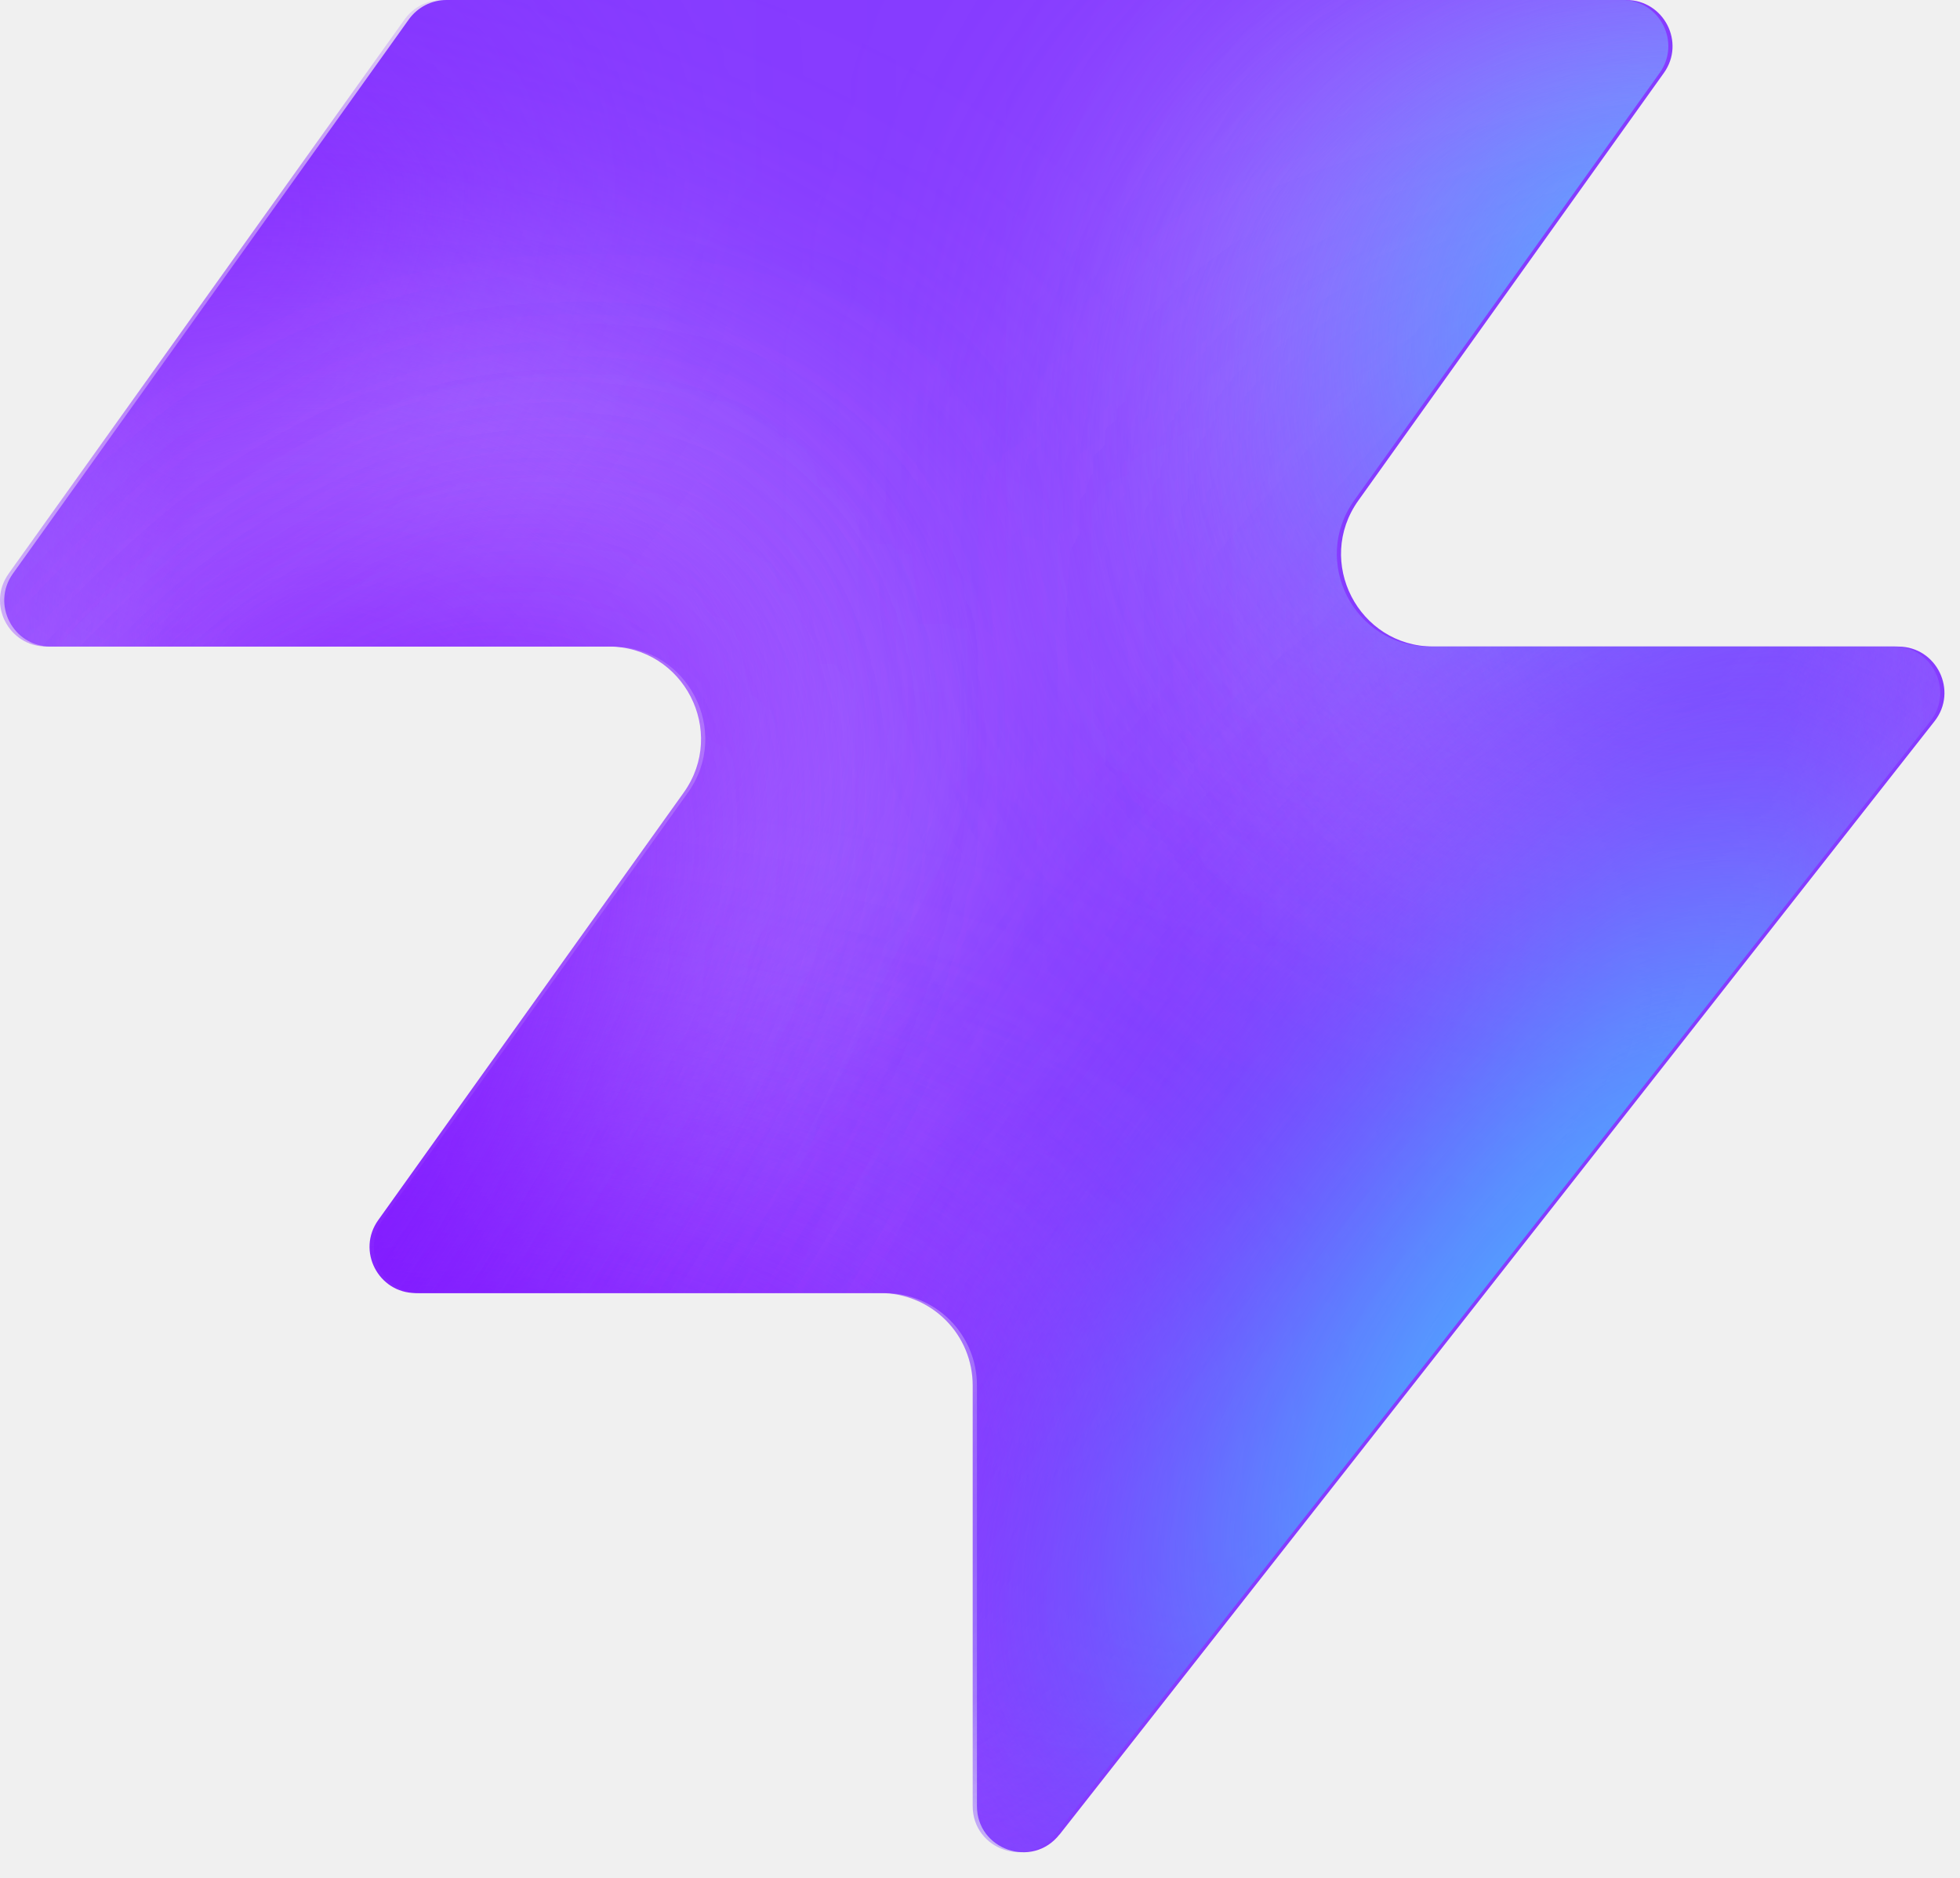
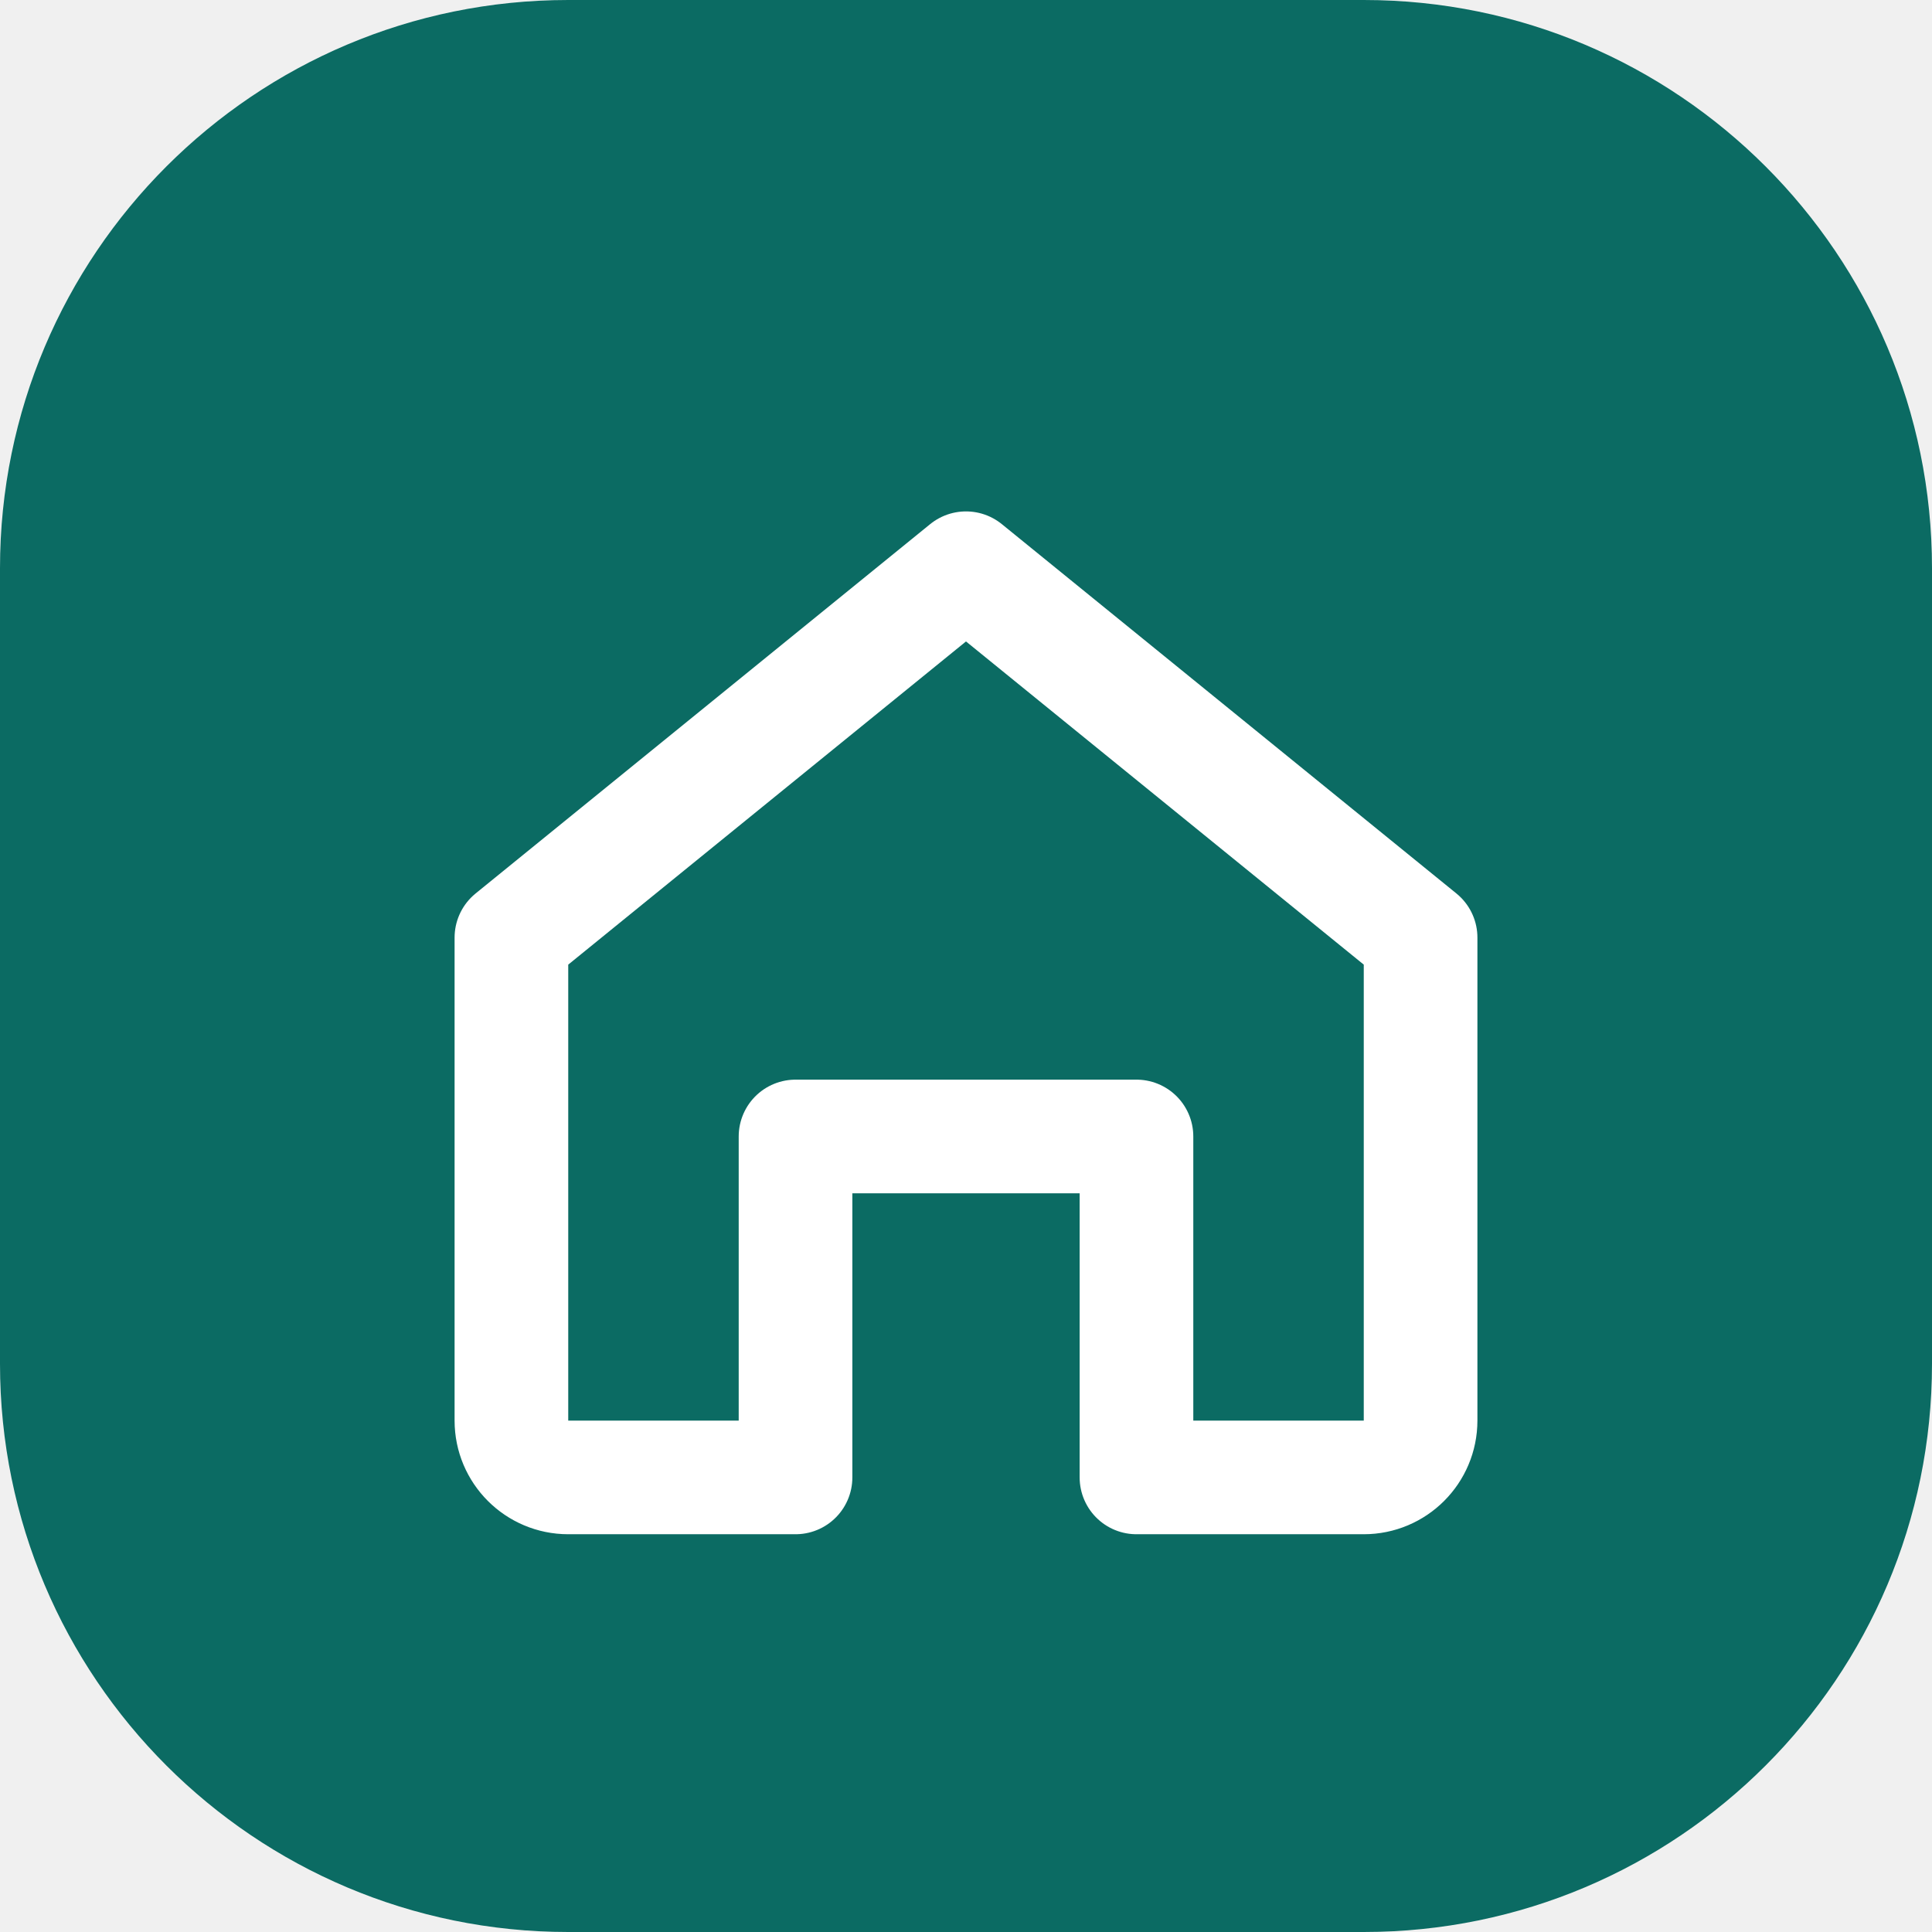
- <svg xmlns="http://www.w3.org/2000/svg" width="48" height="46" fill="none" viewBox="0 0 48 46">
-   <path fill="#863bff" d="M25.946 44.938c-.664.845-2.021.375-2.021-.698V33.937a2.26 2.26 0 0 0-2.262-2.262H10.287c-.92 0-1.456-1.04-.92-1.788l7.48-10.471c1.07-1.497 0-3.578-1.842-3.578H1.237c-.92 0-1.456-1.04-.92-1.788L10.013.474c.214-.297.556-.474.92-.474h28.894c.92 0 1.456 1.04.92 1.788l-7.48 10.471c-1.07 1.498 0 3.579 1.842 3.579h11.377c.943 0 1.473 1.088.89 1.83L25.947 44.94z" style="fill:#863bff;fill:color(display-p3 .525 .23 1);fill-opacity:1" />
-   <mask id="a" width="48" height="46" x="0" y="0" maskUnits="userSpaceOnUse" style="mask-type:alpha">
-     <path fill="#000" d="M25.842 44.938c-.664.844-2.021.375-2.021-.698V33.937a2.26 2.26 0 0 0-2.262-2.262H10.183c-.92 0-1.456-1.04-.92-1.788l7.48-10.471c1.07-1.498 0-3.579-1.842-3.579H1.133c-.92 0-1.456-1.04-.92-1.787L9.91.473c.214-.297.556-.474.92-.474h28.894c.92 0 1.456 1.04.92 1.788l-7.48 10.471c-1.07 1.498 0 3.578 1.842 3.578h11.377c.943 0 1.473 1.088.89 1.832L25.843 44.94z" style="fill:#000;fill-opacity:1" />
-   </mask>
-   <g mask="url(#a)">
-     <g filter="url(#b)">
-       <ellipse cx="5.508" cy="14.704" fill="#ede6ff" rx="5.508" ry="14.704" style="fill:#ede6ff;fill:color(display-p3 .927 .903 1);fill-opacity:1" transform="matrix(.00324 1 1 -.00324 -4.47 31.516)" />
-     </g>
-     <g filter="url(#c)">
-       <ellipse cx="10.399" cy="29.851" fill="#ede6ff" rx="10.399" ry="29.851" style="fill:#ede6ff;fill:color(display-p3 .927 .903 1);fill-opacity:1" transform="matrix(.00324 1 1 -.00324 -39.328 7.883)" />
-     </g>
-     <g filter="url(#d)">
-       <ellipse cx="5.508" cy="30.487" fill="#7e14ff" rx="5.508" ry="30.487" style="fill:#7e14ff;fill:color(display-p3 .492 .077 1);fill-opacity:1" transform="rotate(89.814 -25.913 -14.639)scale(1 -1)" />
-     </g>
-     <g filter="url(#e)">
-       <ellipse cx="5.508" cy="30.599" fill="#7e14ff" rx="5.508" ry="30.599" style="fill:#7e14ff;fill:color(display-p3 .492 .077 1);fill-opacity:1" transform="rotate(89.814 -32.644 -3.334)scale(1 -1)" />
-     </g>
-     <g filter="url(#f)">
-       <ellipse cx="5.508" cy="30.599" fill="#7e14ff" rx="5.508" ry="30.599" style="fill:#7e14ff;fill:color(display-p3 .492 .077 1);fill-opacity:1" transform="matrix(.00324 1 1 -.00324 -34.34 30.47)" />
-     </g>
-     <g filter="url(#g)">
-       <ellipse cx="14.072" cy="22.078" fill="#ede6ff" rx="14.072" ry="22.078" style="fill:#ede6ff;fill:color(display-p3 .927 .903 1);fill-opacity:1" transform="rotate(93.35 24.506 48.493)scale(-1 1)" />
-     </g>
-     <g filter="url(#h)">
-       <ellipse cx="3.47" cy="21.501" fill="#7e14ff" rx="3.47" ry="21.501" style="fill:#7e14ff;fill:color(display-p3 .492 .077 1);fill-opacity:1" transform="rotate(89.009 28.708 47.59)scale(-1 1)" />
-     </g>
-     <g filter="url(#i)">
-       <ellipse cx="3.47" cy="21.501" fill="#7e14ff" rx="3.47" ry="21.501" style="fill:#7e14ff;fill:color(display-p3 .492 .077 1);fill-opacity:1" transform="rotate(89.009 28.708 47.59)scale(-1 1)" />
-     </g>
-     <g filter="url(#j)">
-       <ellipse cx=".387" cy="8.972" fill="#7e14ff" rx="4.407" ry="29.108" style="fill:#7e14ff;fill:color(display-p3 .492 .077 1);fill-opacity:1" transform="rotate(39.51 .387 8.972)" />
-     </g>
-     <g filter="url(#k)">
-       <ellipse cx="47.523" cy="-6.092" fill="#7e14ff" rx="4.407" ry="29.108" style="fill:#7e14ff;fill:color(display-p3 .492 .077 1);fill-opacity:1" transform="rotate(37.892 47.523 -6.092)" />
-     </g>
-     <g filter="url(#l)">
-       <ellipse cx="41.412" cy="6.333" fill="#47bfff" rx="5.971" ry="9.665" style="fill:#47bfff;fill:color(display-p3 .28 .748 1);fill-opacity:1" transform="rotate(37.892 41.412 6.333)" />
-     </g>
-     <g filter="url(#m)">
-       <ellipse cx="-1.879" cy="38.332" fill="#7e14ff" rx="4.407" ry="29.108" style="fill:#7e14ff;fill:color(display-p3 .492 .077 1);fill-opacity:1" transform="rotate(37.892 -1.88 38.332)" />
-     </g>
-     <g filter="url(#n)">
-       <ellipse cx="-1.879" cy="38.332" fill="#7e14ff" rx="4.407" ry="29.108" style="fill:#7e14ff;fill:color(display-p3 .492 .077 1);fill-opacity:1" transform="rotate(37.892 -1.88 38.332)" />
-     </g>
-     <g filter="url(#o)">
-       <ellipse cx="35.651" cy="29.907" fill="#7e14ff" rx="4.407" ry="29.108" style="fill:#7e14ff;fill:color(display-p3 .492 .077 1);fill-opacity:1" transform="rotate(37.892 35.651 29.907)" />
-     </g>
-     <g filter="url(#p)">
-       <ellipse cx="38.418" cy="32.4" fill="#47bfff" rx="5.971" ry="15.297" style="fill:#47bfff;fill:color(display-p3 .28 .748 1);fill-opacity:1" transform="rotate(37.892 38.418 32.4)" />
-     </g>
-   </g>
-   <defs>
-     <filter id="b" width="60.045" height="41.654" x="-19.77" y="16.149" color-interpolation-filters="sRGB" filterUnits="userSpaceOnUse">
-       <feFlood flood-opacity="0" result="BackgroundImageFix" />
-       <feBlend in="SourceGraphic" in2="BackgroundImageFix" result="shape" />
-       <feGaussianBlur result="effect1_foregroundBlur_2002_17158" stdDeviation="7.659" />
-     </filter>
-     <filter id="c" width="90.34" height="51.437" x="-54.613" y="-7.533" color-interpolation-filters="sRGB" filterUnits="userSpaceOnUse">
-       <feFlood flood-opacity="0" result="BackgroundImageFix" />
-       <feBlend in="SourceGraphic" in2="BackgroundImageFix" result="shape" />
-       <feGaussianBlur result="effect1_foregroundBlur_2002_17158" stdDeviation="7.659" />
-     </filter>
-     <filter id="d" width="79.355" height="29.4" x="-49.64" y="2.03" color-interpolation-filters="sRGB" filterUnits="userSpaceOnUse">
-       <feFlood flood-opacity="0" result="BackgroundImageFix" />
-       <feBlend in="SourceGraphic" in2="BackgroundImageFix" result="shape" />
-       <feGaussianBlur result="effect1_foregroundBlur_2002_17158" stdDeviation="4.596" />
-     </filter>
-     <filter id="e" width="79.579" height="29.4" x="-45.045" y="20.029" color-interpolation-filters="sRGB" filterUnits="userSpaceOnUse">
-       <feFlood flood-opacity="0" result="BackgroundImageFix" />
-       <feBlend in="SourceGraphic" in2="BackgroundImageFix" result="shape" />
-       <feGaussianBlur result="effect1_foregroundBlur_2002_17158" stdDeviation="4.596" />
-     </filter>
-     <filter id="f" width="79.579" height="29.4" x="-43.513" y="21.178" color-interpolation-filters="sRGB" filterUnits="userSpaceOnUse">
-       <feFlood flood-opacity="0" result="BackgroundImageFix" />
-       <feBlend in="SourceGraphic" in2="BackgroundImageFix" result="shape" />
-       <feGaussianBlur result="effect1_foregroundBlur_2002_17158" stdDeviation="4.596" />
-     </filter>
-     <filter id="g" width="74.749" height="58.852" x="15.756" y="-17.901" color-interpolation-filters="sRGB" filterUnits="userSpaceOnUse">
-       <feFlood flood-opacity="0" result="BackgroundImageFix" />
-       <feBlend in="SourceGraphic" in2="BackgroundImageFix" result="shape" />
-       <feGaussianBlur result="effect1_foregroundBlur_2002_17158" stdDeviation="7.659" />
-     </filter>
-     <filter id="h" width="61.377" height="25.362" x="23.548" y="2.284" color-interpolation-filters="sRGB" filterUnits="userSpaceOnUse">
-       <feFlood flood-opacity="0" result="BackgroundImageFix" />
-       <feBlend in="SourceGraphic" in2="BackgroundImageFix" result="shape" />
-       <feGaussianBlur result="effect1_foregroundBlur_2002_17158" stdDeviation="4.596" />
-     </filter>
-     <filter id="i" width="61.377" height="25.362" x="23.548" y="2.284" color-interpolation-filters="sRGB" filterUnits="userSpaceOnUse">
-       <feFlood flood-opacity="0" result="BackgroundImageFix" />
-       <feBlend in="SourceGraphic" in2="BackgroundImageFix" result="shape" />
-       <feGaussianBlur result="effect1_foregroundBlur_2002_17158" stdDeviation="4.596" />
-     </filter>
-     <filter id="j" width="56.045" height="63.649" x="-27.636" y="-22.853" color-interpolation-filters="sRGB" filterUnits="userSpaceOnUse">
-       <feFlood flood-opacity="0" result="BackgroundImageFix" />
-       <feBlend in="SourceGraphic" in2="BackgroundImageFix" result="shape" />
-       <feGaussianBlur result="effect1_foregroundBlur_2002_17158" stdDeviation="4.596" />
-     </filter>
-     <filter id="k" width="54.814" height="64.646" x="20.116" y="-38.415" color-interpolation-filters="sRGB" filterUnits="userSpaceOnUse">
-       <feFlood flood-opacity="0" result="BackgroundImageFix" />
-       <feBlend in="SourceGraphic" in2="BackgroundImageFix" result="shape" />
-       <feGaussianBlur result="effect1_foregroundBlur_2002_17158" stdDeviation="4.596" />
-     </filter>
-     <filter id="l" width="33.541" height="35.313" x="24.641" y="-11.323" color-interpolation-filters="sRGB" filterUnits="userSpaceOnUse">
-       <feFlood flood-opacity="0" result="BackgroundImageFix" />
-       <feBlend in="SourceGraphic" in2="BackgroundImageFix" result="shape" />
-       <feGaussianBlur result="effect1_foregroundBlur_2002_17158" stdDeviation="4.596" />
-     </filter>
-     <filter id="m" width="54.814" height="64.646" x="-29.286" y="6.009" color-interpolation-filters="sRGB" filterUnits="userSpaceOnUse">
-       <feFlood flood-opacity="0" result="BackgroundImageFix" />
-       <feBlend in="SourceGraphic" in2="BackgroundImageFix" result="shape" />
-       <feGaussianBlur result="effect1_foregroundBlur_2002_17158" stdDeviation="4.596" />
-     </filter>
-     <filter id="n" width="54.814" height="64.646" x="-29.286" y="6.009" color-interpolation-filters="sRGB" filterUnits="userSpaceOnUse">
-       <feFlood flood-opacity="0" result="BackgroundImageFix" />
-       <feBlend in="SourceGraphic" in2="BackgroundImageFix" result="shape" />
-       <feGaussianBlur result="effect1_foregroundBlur_2002_17158" stdDeviation="4.596" />
-     </filter>
-     <filter id="o" width="54.814" height="64.646" x="8.244" y="-2.416" color-interpolation-filters="sRGB" filterUnits="userSpaceOnUse">
-       <feFlood flood-opacity="0" result="BackgroundImageFix" />
-       <feBlend in="SourceGraphic" in2="BackgroundImageFix" result="shape" />
-       <feGaussianBlur result="effect1_foregroundBlur_2002_17158" stdDeviation="4.596" />
-     </filter>
-     <filter id="p" width="39.409" height="43.623" x="18.713" y="10.588" color-interpolation-filters="sRGB" filterUnits="userSpaceOnUse">
-       <feFlood flood-opacity="0" result="BackgroundImageFix" />
-       <feBlend in="SourceGraphic" in2="BackgroundImageFix" result="shape" />
-       <feGaussianBlur result="effect1_foregroundBlur_2002_17158" stdDeviation="4.596" />
-     </filter>
-   </defs>
+ <svg xmlns="http://www.w3.org/2000/svg" width="34" height="34" viewBox="0 0 34 34">
+   <rect width="34" height="34" rx="10" fill="#0b6b63" />
+   <path d="M9 16.5 17 10l8 6.5V25a1 1 0 0 1-1 1h-4v-6h-6v6h-4a1 1 0 0 1-1-1v-8.5Z" fill="none" stroke="#fff" stroke-width="2" stroke-linejoin="round" />
</svg>
